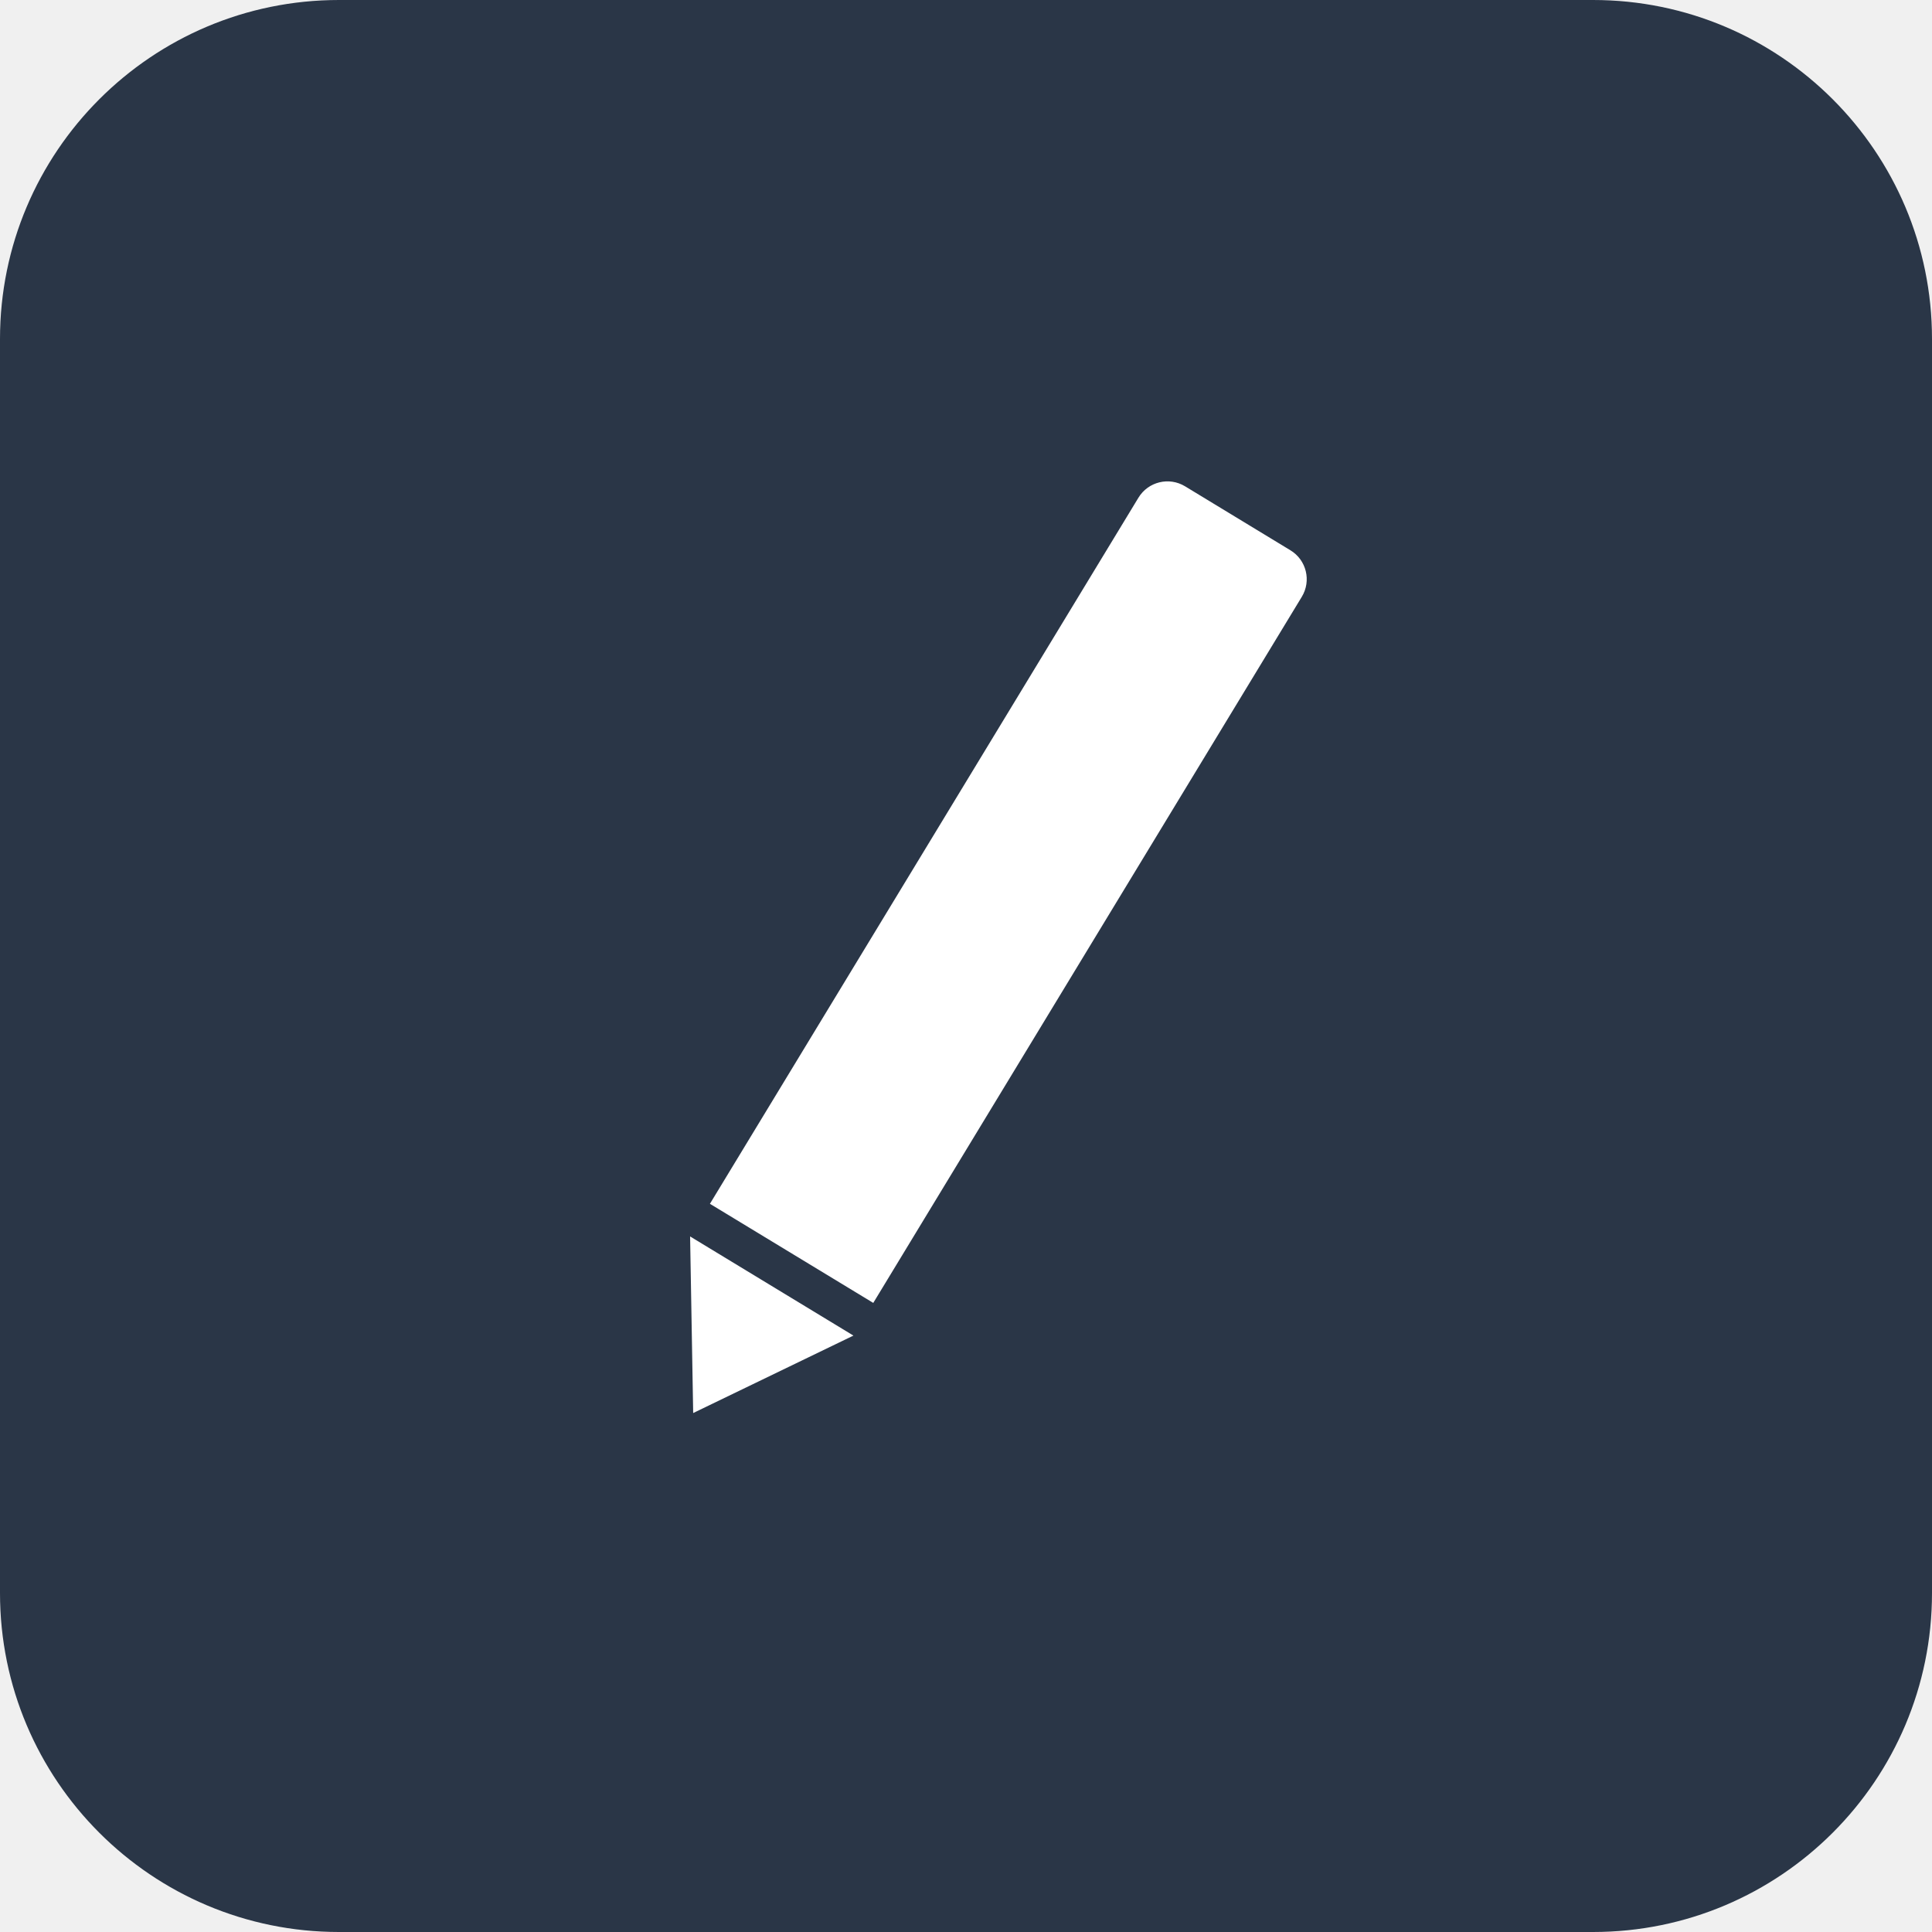
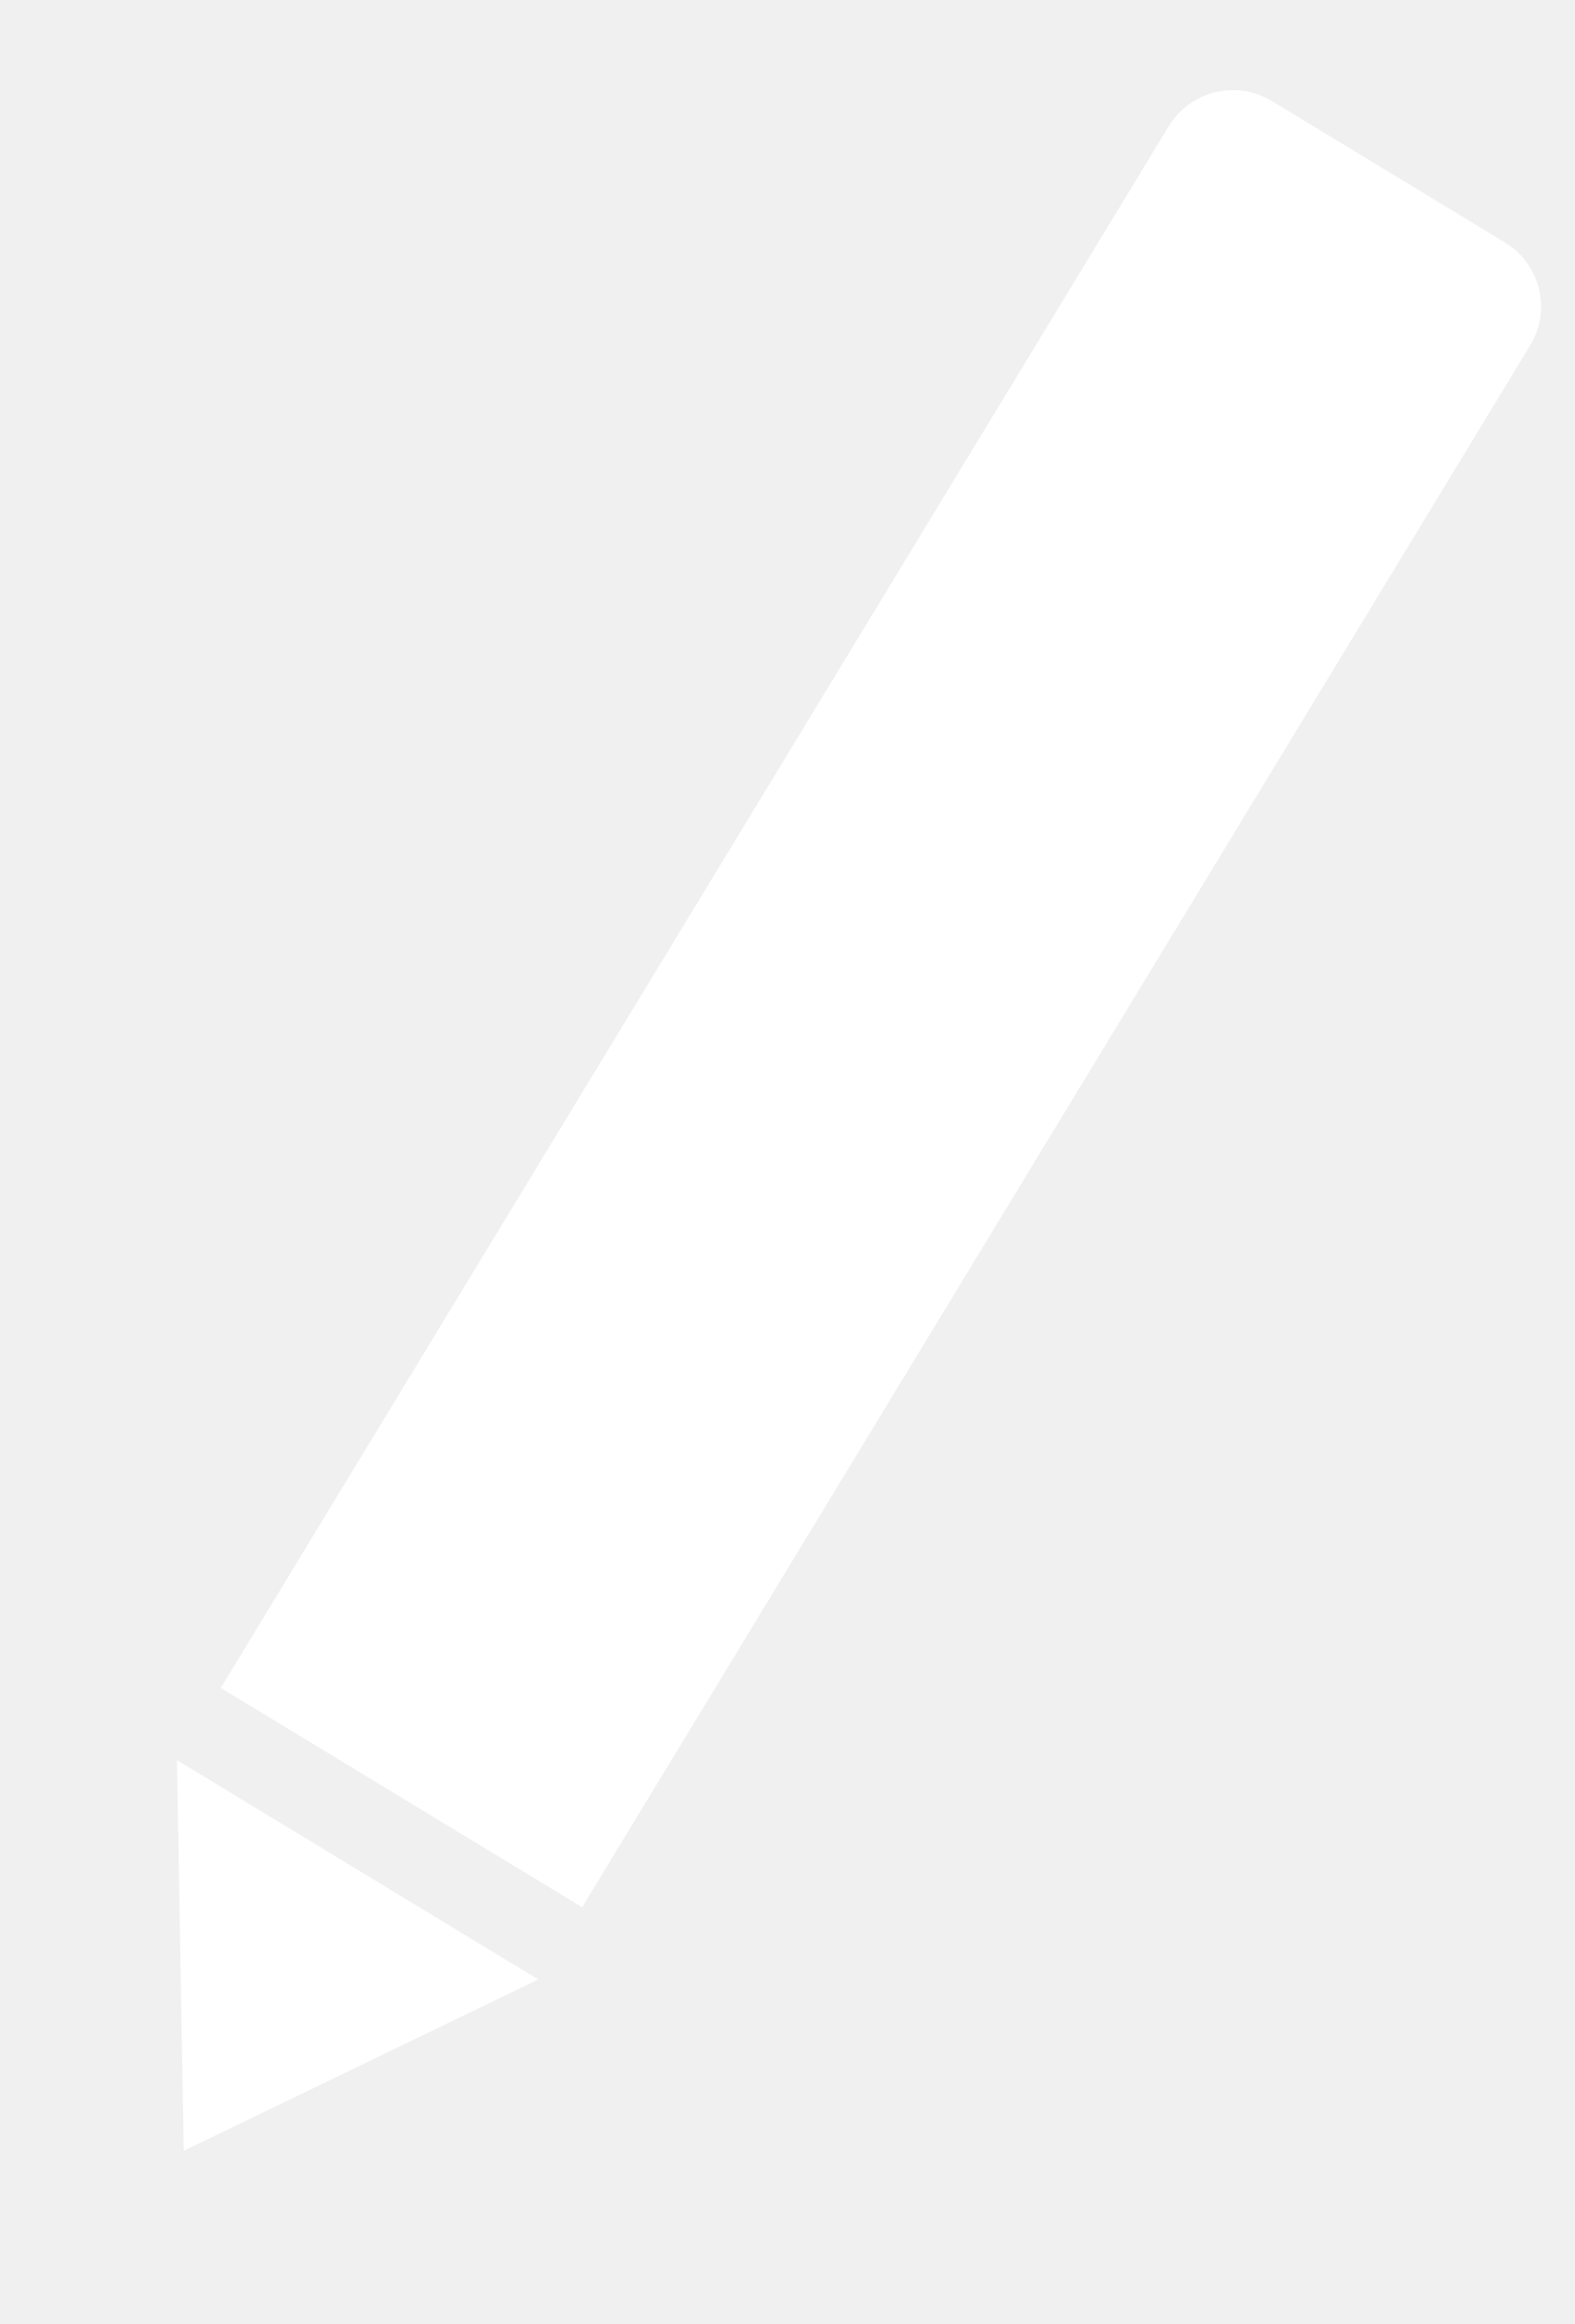
- <svg xmlns="http://www.w3.org/2000/svg" width="57" height="57" viewBox="0 0 57 57" fill="none">
-   <rect width="57" height="57" rx="10" fill="#2A3647" />
-   <path d="M20.945 35.516L25.764 38.44L38.407 17.608C38.694 17.136 38.544 16.521 38.071 16.235L34.962 14.347C34.49 14.061 33.875 14.211 33.588 14.683L20.945 35.516Z" fill="white" />
-   <path d="M20.36 36.479L25.179 39.404L20.451 41.689L20.36 36.479Z" fill="white" />
+ <svg xmlns="http://www.w3.org/2000/svg" width="21" height="31" viewBox="0 0 21 31" fill="none">
+   <path d="M2.945 22.515L7.764 25.44L20.407 4.608C20.694 4.136 20.544 3.521 20.071 3.235L16.962 1.347C16.49 1.061 15.875 1.211 15.588 1.683L2.945 22.515Z" fill="white" />
+   <path d="M2.36 23.479L7.179 26.404L2.451 28.689L2.36 23.479Z" fill="white" />
</svg>
